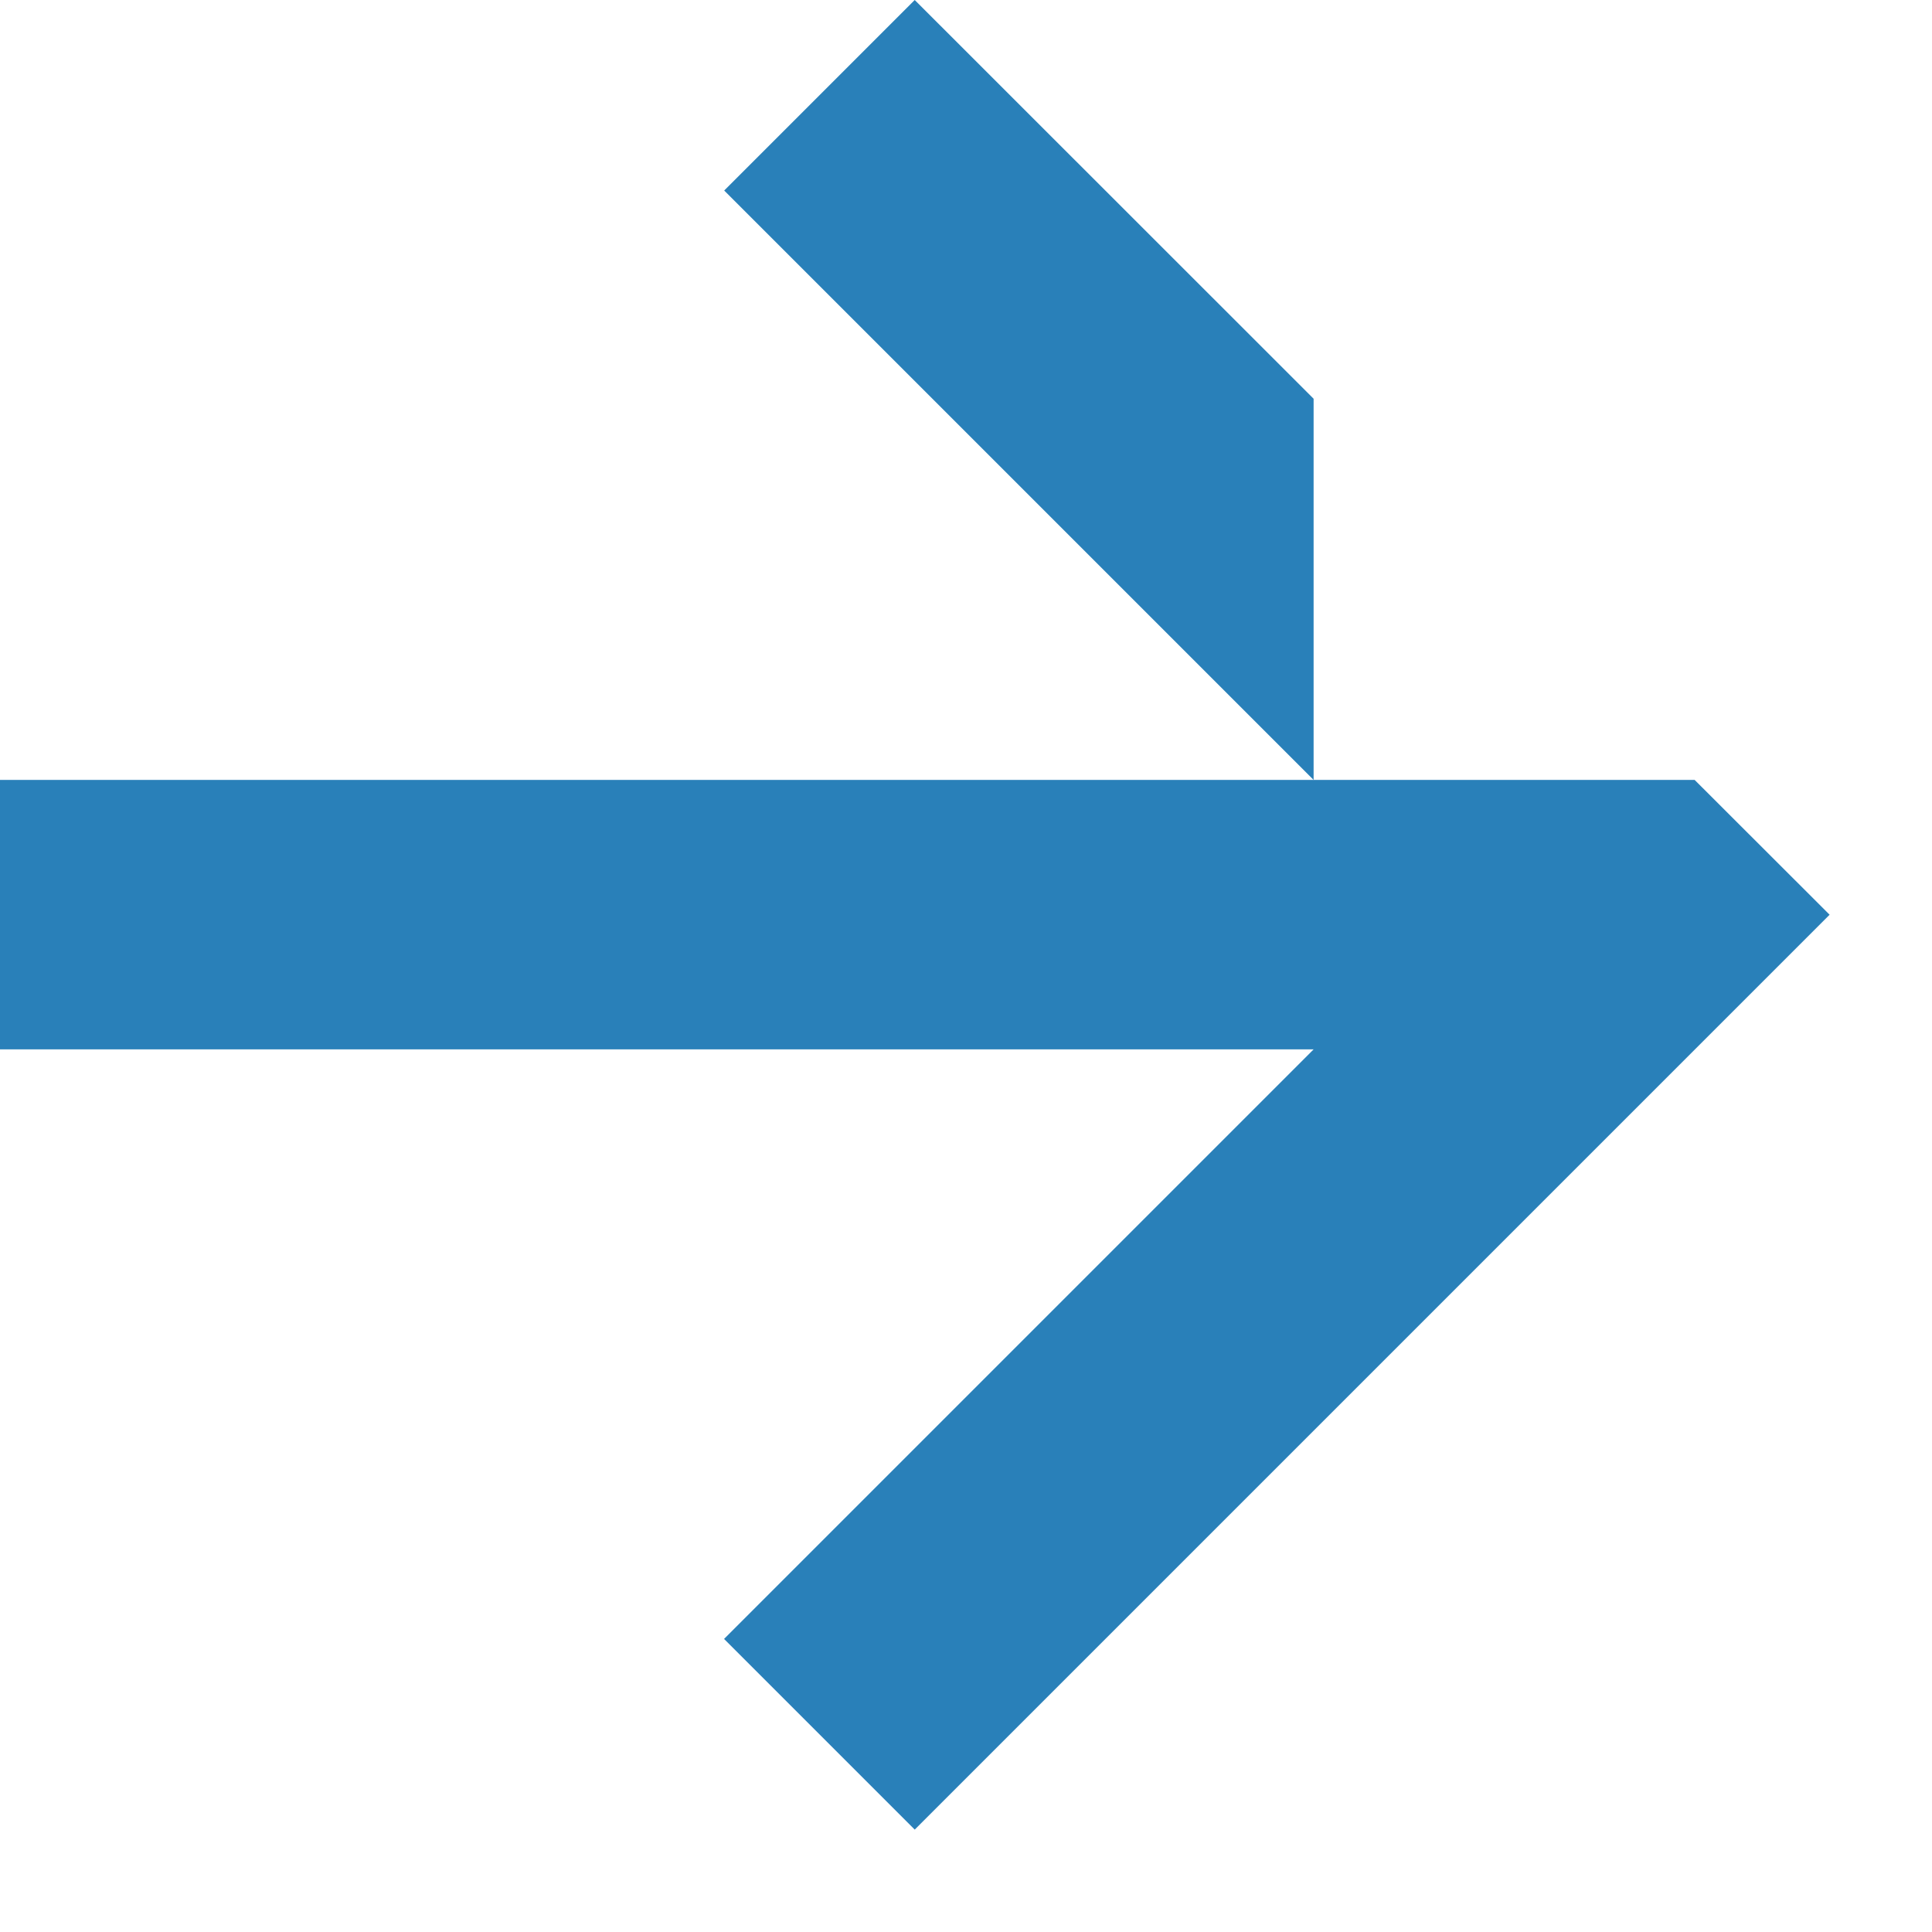
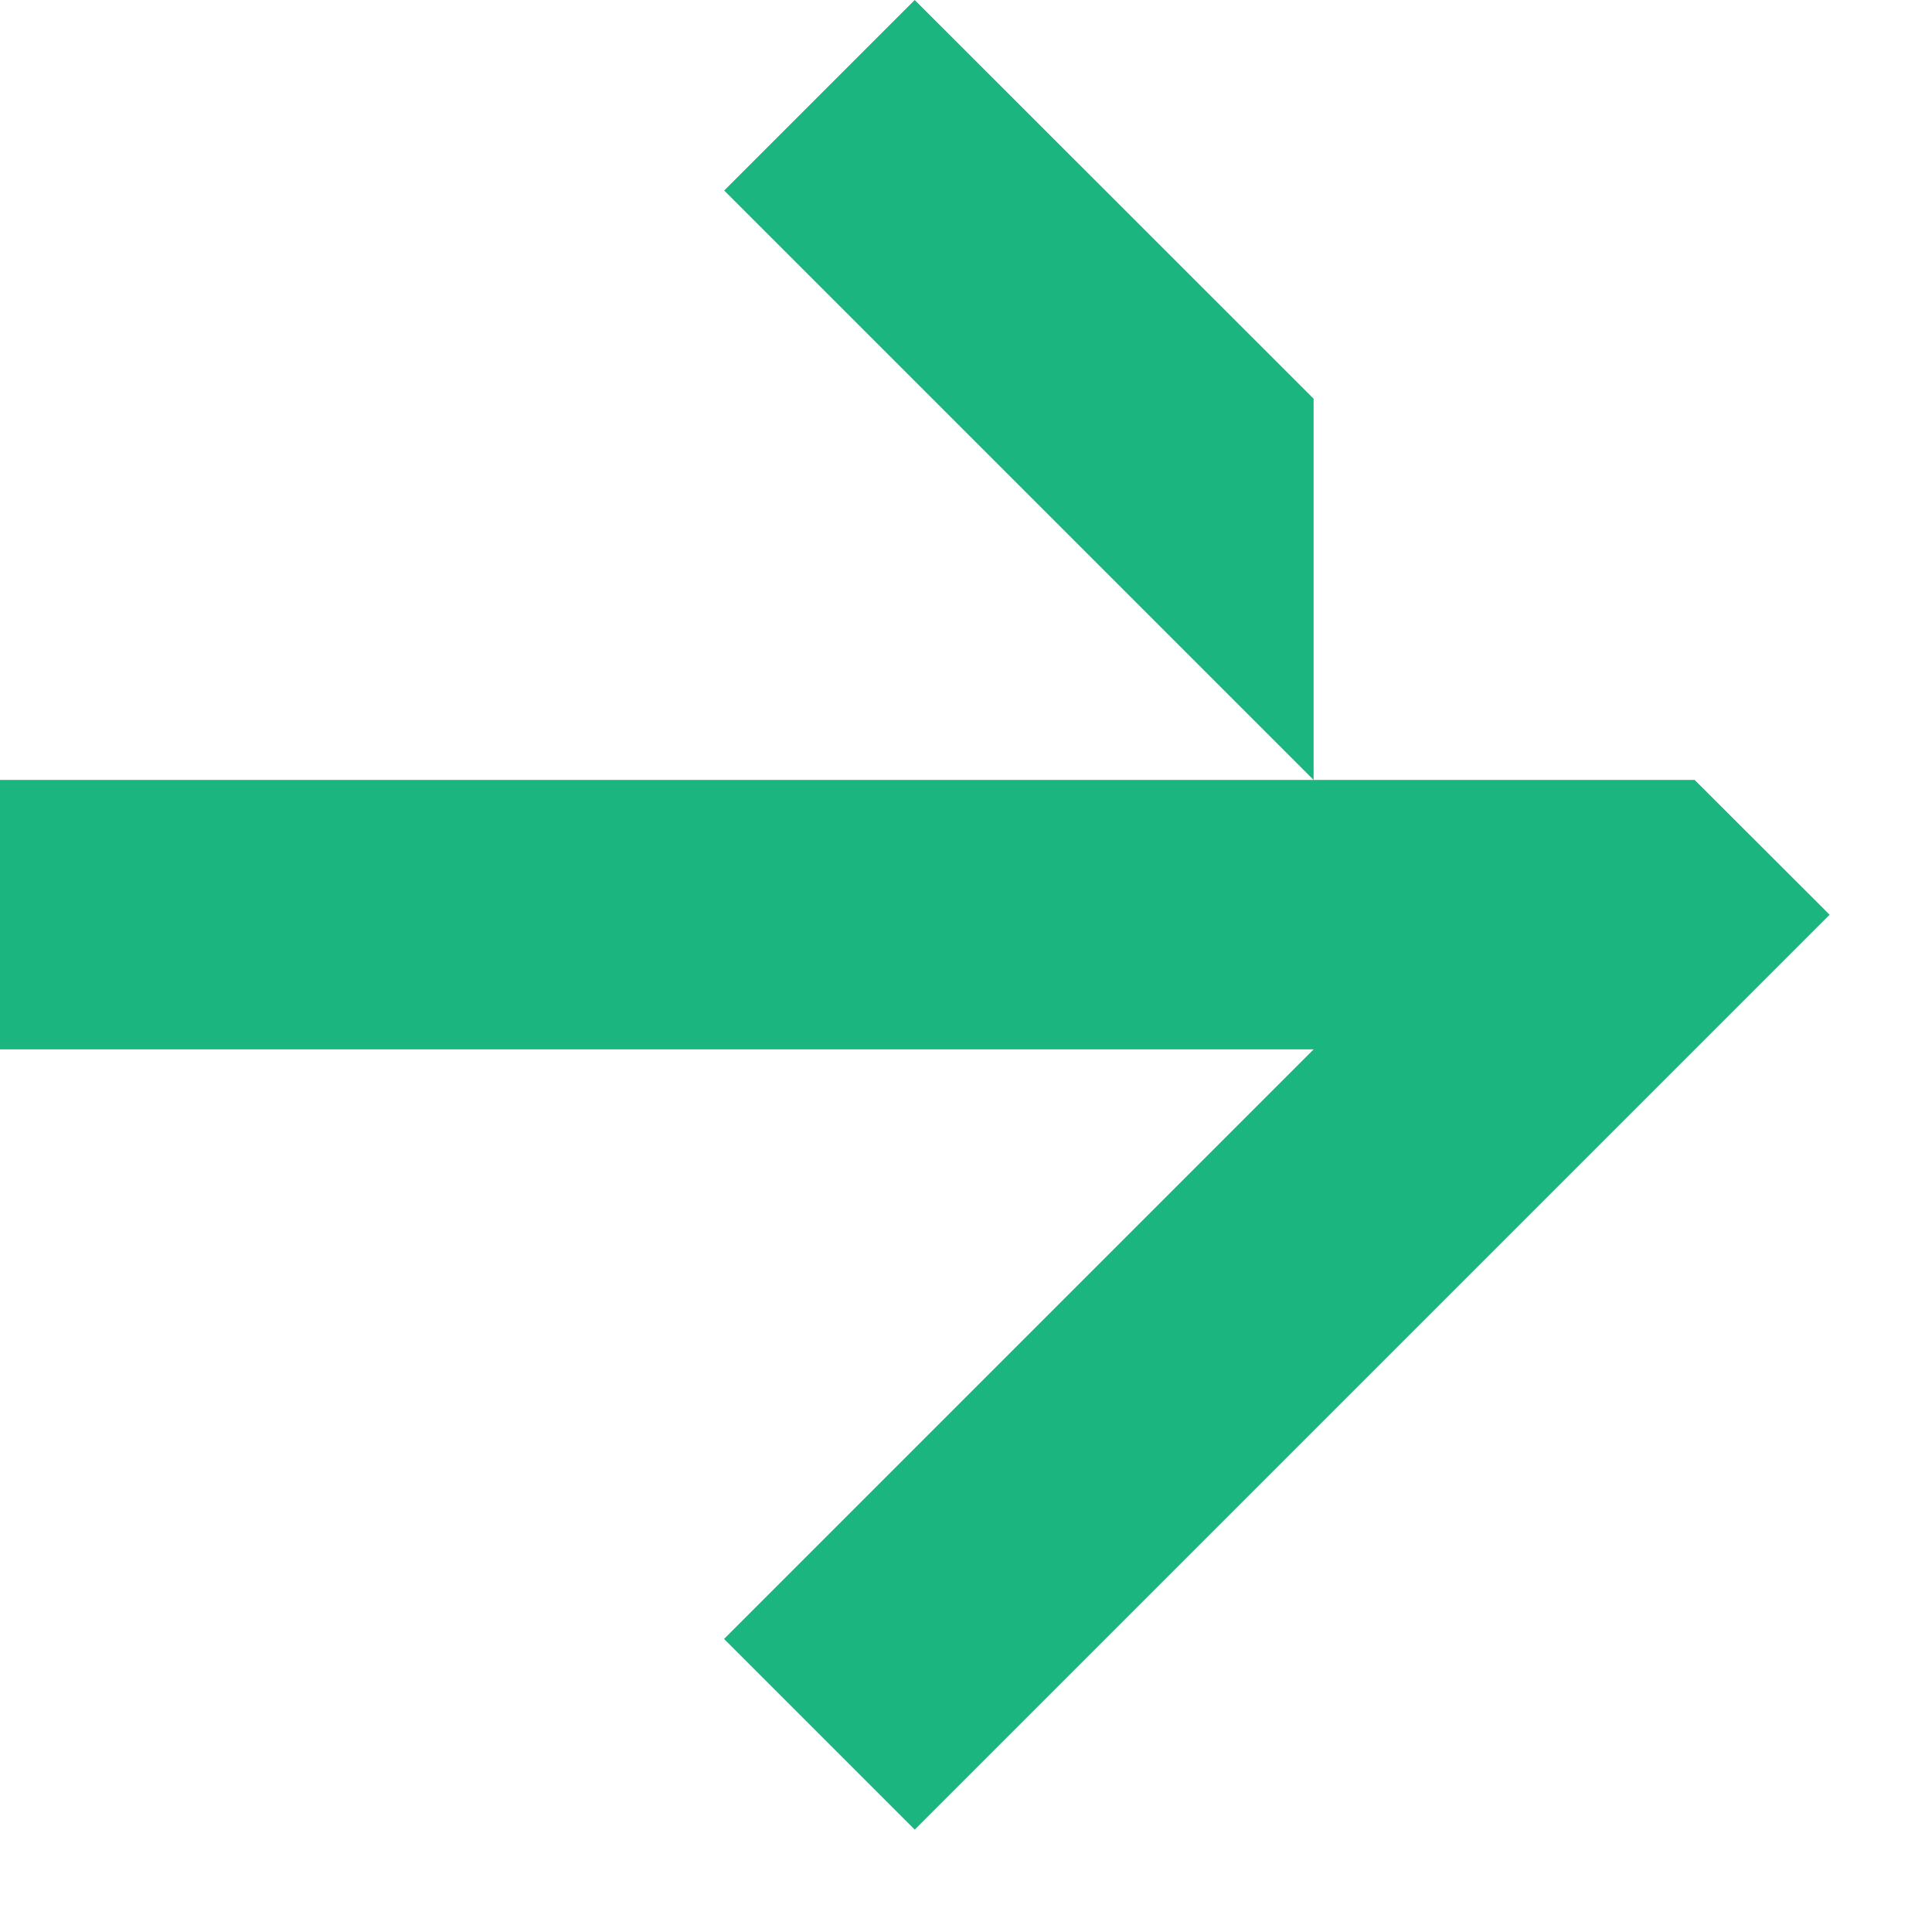
- <svg xmlns="http://www.w3.org/2000/svg" width="13px" height="13px" viewBox="0 0 13 13" version="1.1">
-   <defs />
-   <g id="desktop" stroke="none" stroke-width="1" fill="none" fill-rule="evenodd">
-     <g id="01_Home" transform="translate(-1202, -1930)" fill="#2980b9">
-       <g id="community" transform="translate(-18, 1075)">
-         <g id="newsletter" transform="translate(740, 843)">
-           <g id="Page-1" transform="translate(480, 12)">
-             <polygon id="Fill-1" points="4.873 1.282 8.839 5.248 8.839 2.683 6.155 0" />
-             <polygon id="Fill-2" points="8.839 5.248 -0 5.248 -0 7.061 8.839 7.061 4.872 11.028 6.155 12.311 12.311 6.155 11.403 5.248" />
+ <svg xmlns="http://www.w3.org/2000/svg" width="13px" height="13px" viewBox="0 0 13 13" version="1.1" id="svg1">
+   <defs id="defs1" />
+   <g id="desktop" stroke="none" stroke-width="1" fill="none" fill-rule="evenodd" style="fill:#1bb67f;fill-opacity:1">
+     <g id="01_Home" transform="translate(-1202, -1930)" fill="#1BB67F " style="fill:#1bb67f;fill-opacity:1">
+       <g id="community" transform="translate(-18, 1075)" style="fill:#1bb67f;fill-opacity:1">
+         <g id="newsletter" transform="translate(740, 843)" style="fill:#1bb67f;fill-opacity:1">
+           <g id="Page-1" transform="translate(480, 12)" style="fill:#1bb67f;fill-opacity:1">
+             <polygon id="Fill-1" points="4.873 1.282 8.839 5.248 8.839 2.683 6.155 0" style="fill:#1bb67f;fill-opacity:1" />
+             <polygon id="Fill-2" points="8.839 5.248 -0 5.248 -0 7.061 8.839 7.061 4.872 11.028 6.155 12.311 12.311 6.155 11.403 5.248" style="fill:#1bb67f;fill-opacity:1" />
          </g>
        </g>
      </g>
    </g>
  </g>
</svg>
